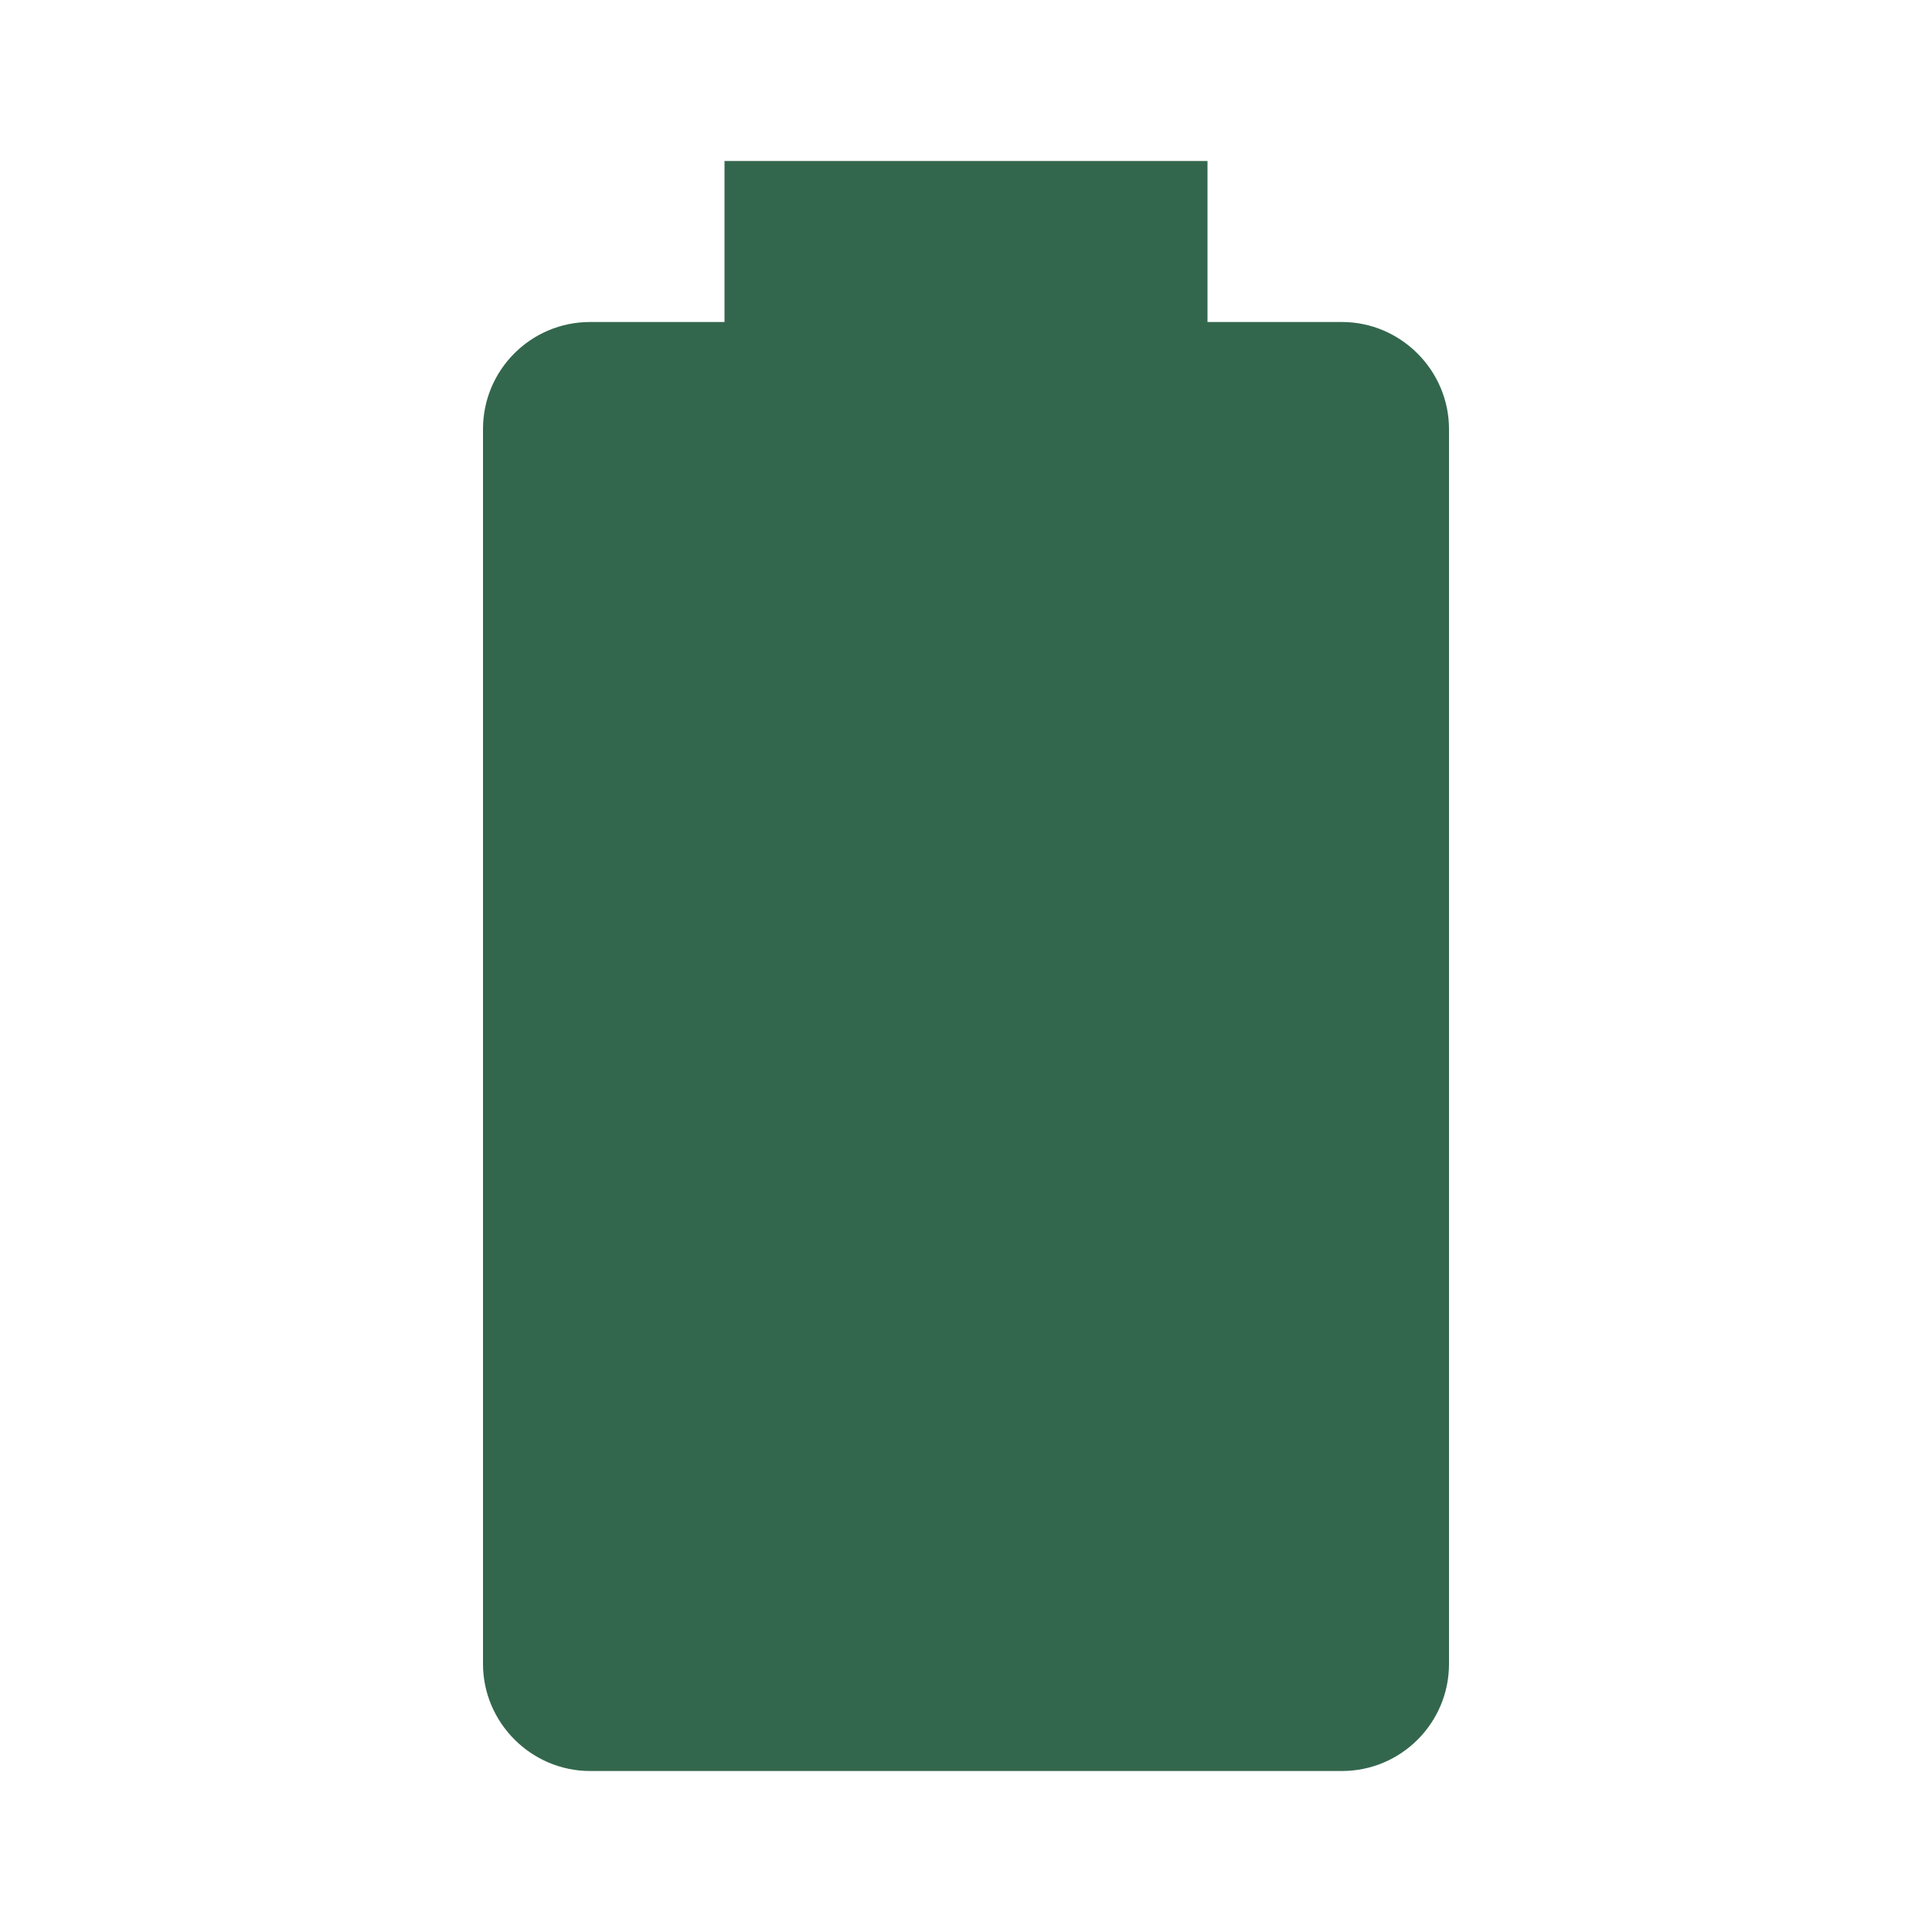
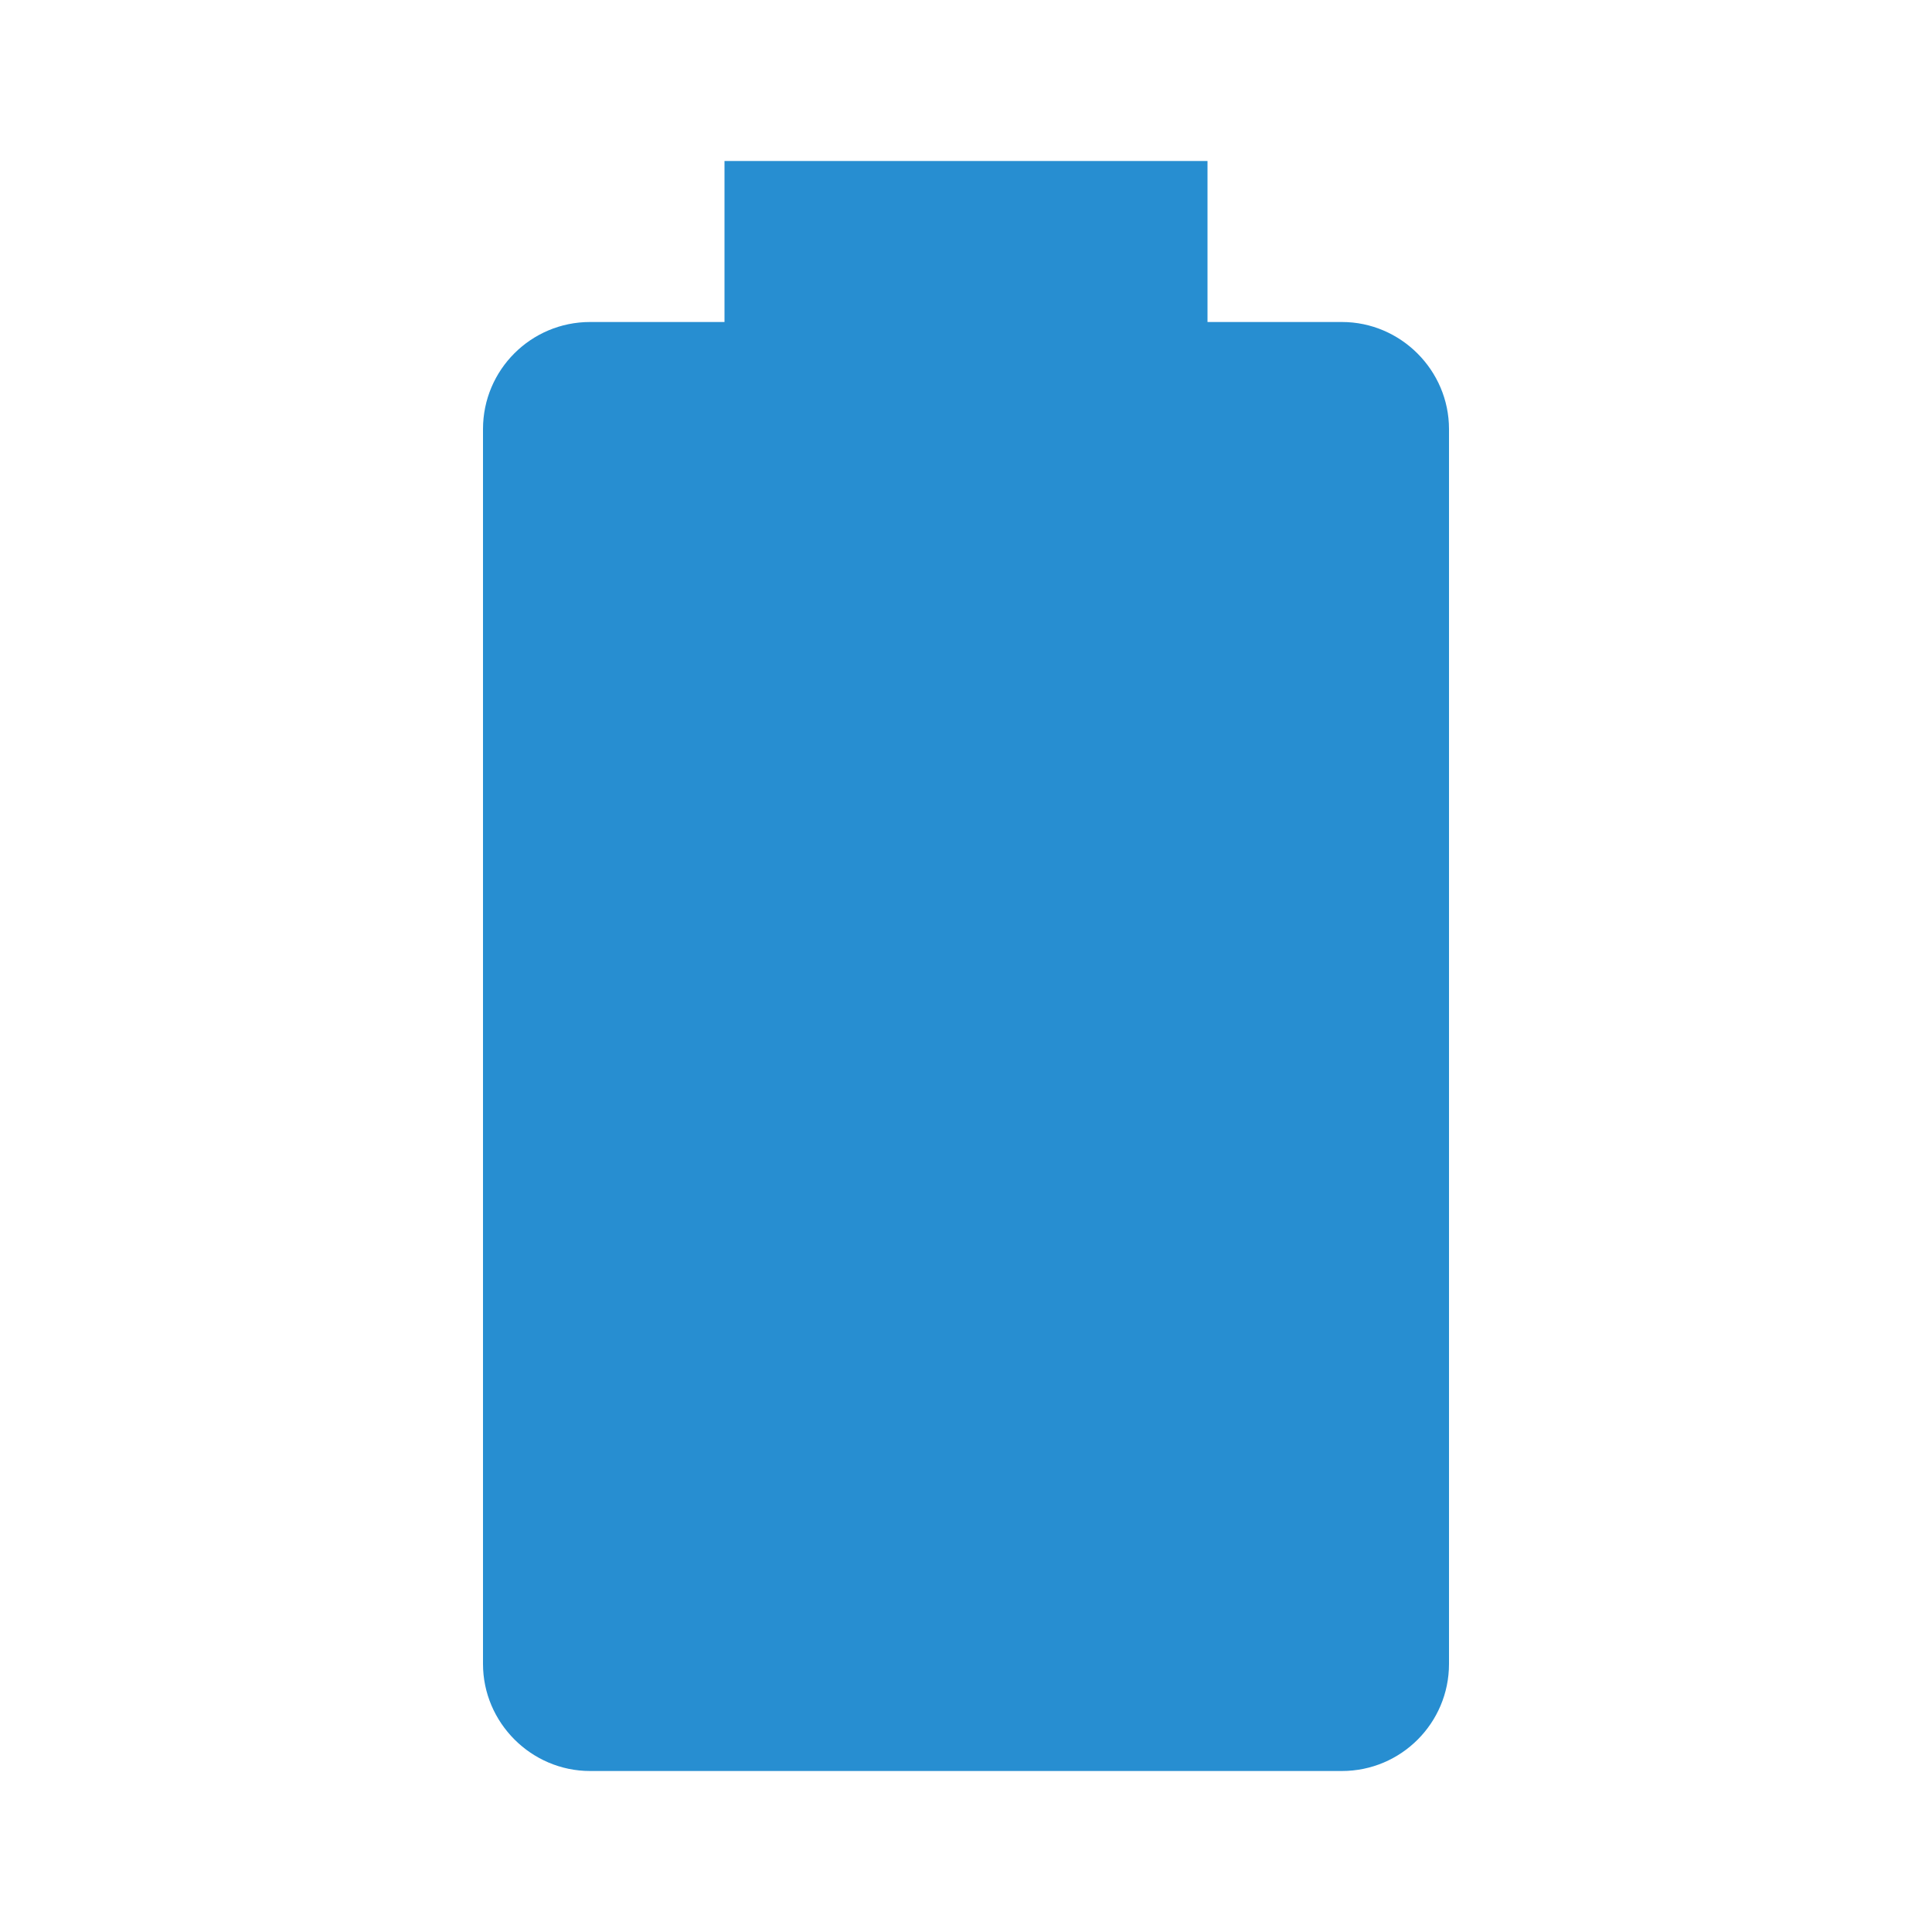
<svg xmlns="http://www.w3.org/2000/svg" viewBox="0 0 24 24">
-   <path d="M16.67,4H15V2H9V4H7.33A1.33,1.33 0 0,0 6,5.33V20.67C6,21.4 6.6,22 7.33,22H16.67A1.33,1.33 0 0,0 18,20.67V5.33C18,4.6 17.4,4 16.67,4Z" fill="#33674D" />
+   <path d="M16.67,4H15V2H9V4H7.33A1.33,1.33 0 0,0 6,5.33V20.67C6,21.4 6.6,22 7.33,22H16.67A1.33,1.33 0 0,0 18,20.67V5.33C18,4.6 17.4,4 16.67,4Z" fill="#278ED1" />
</svg>
